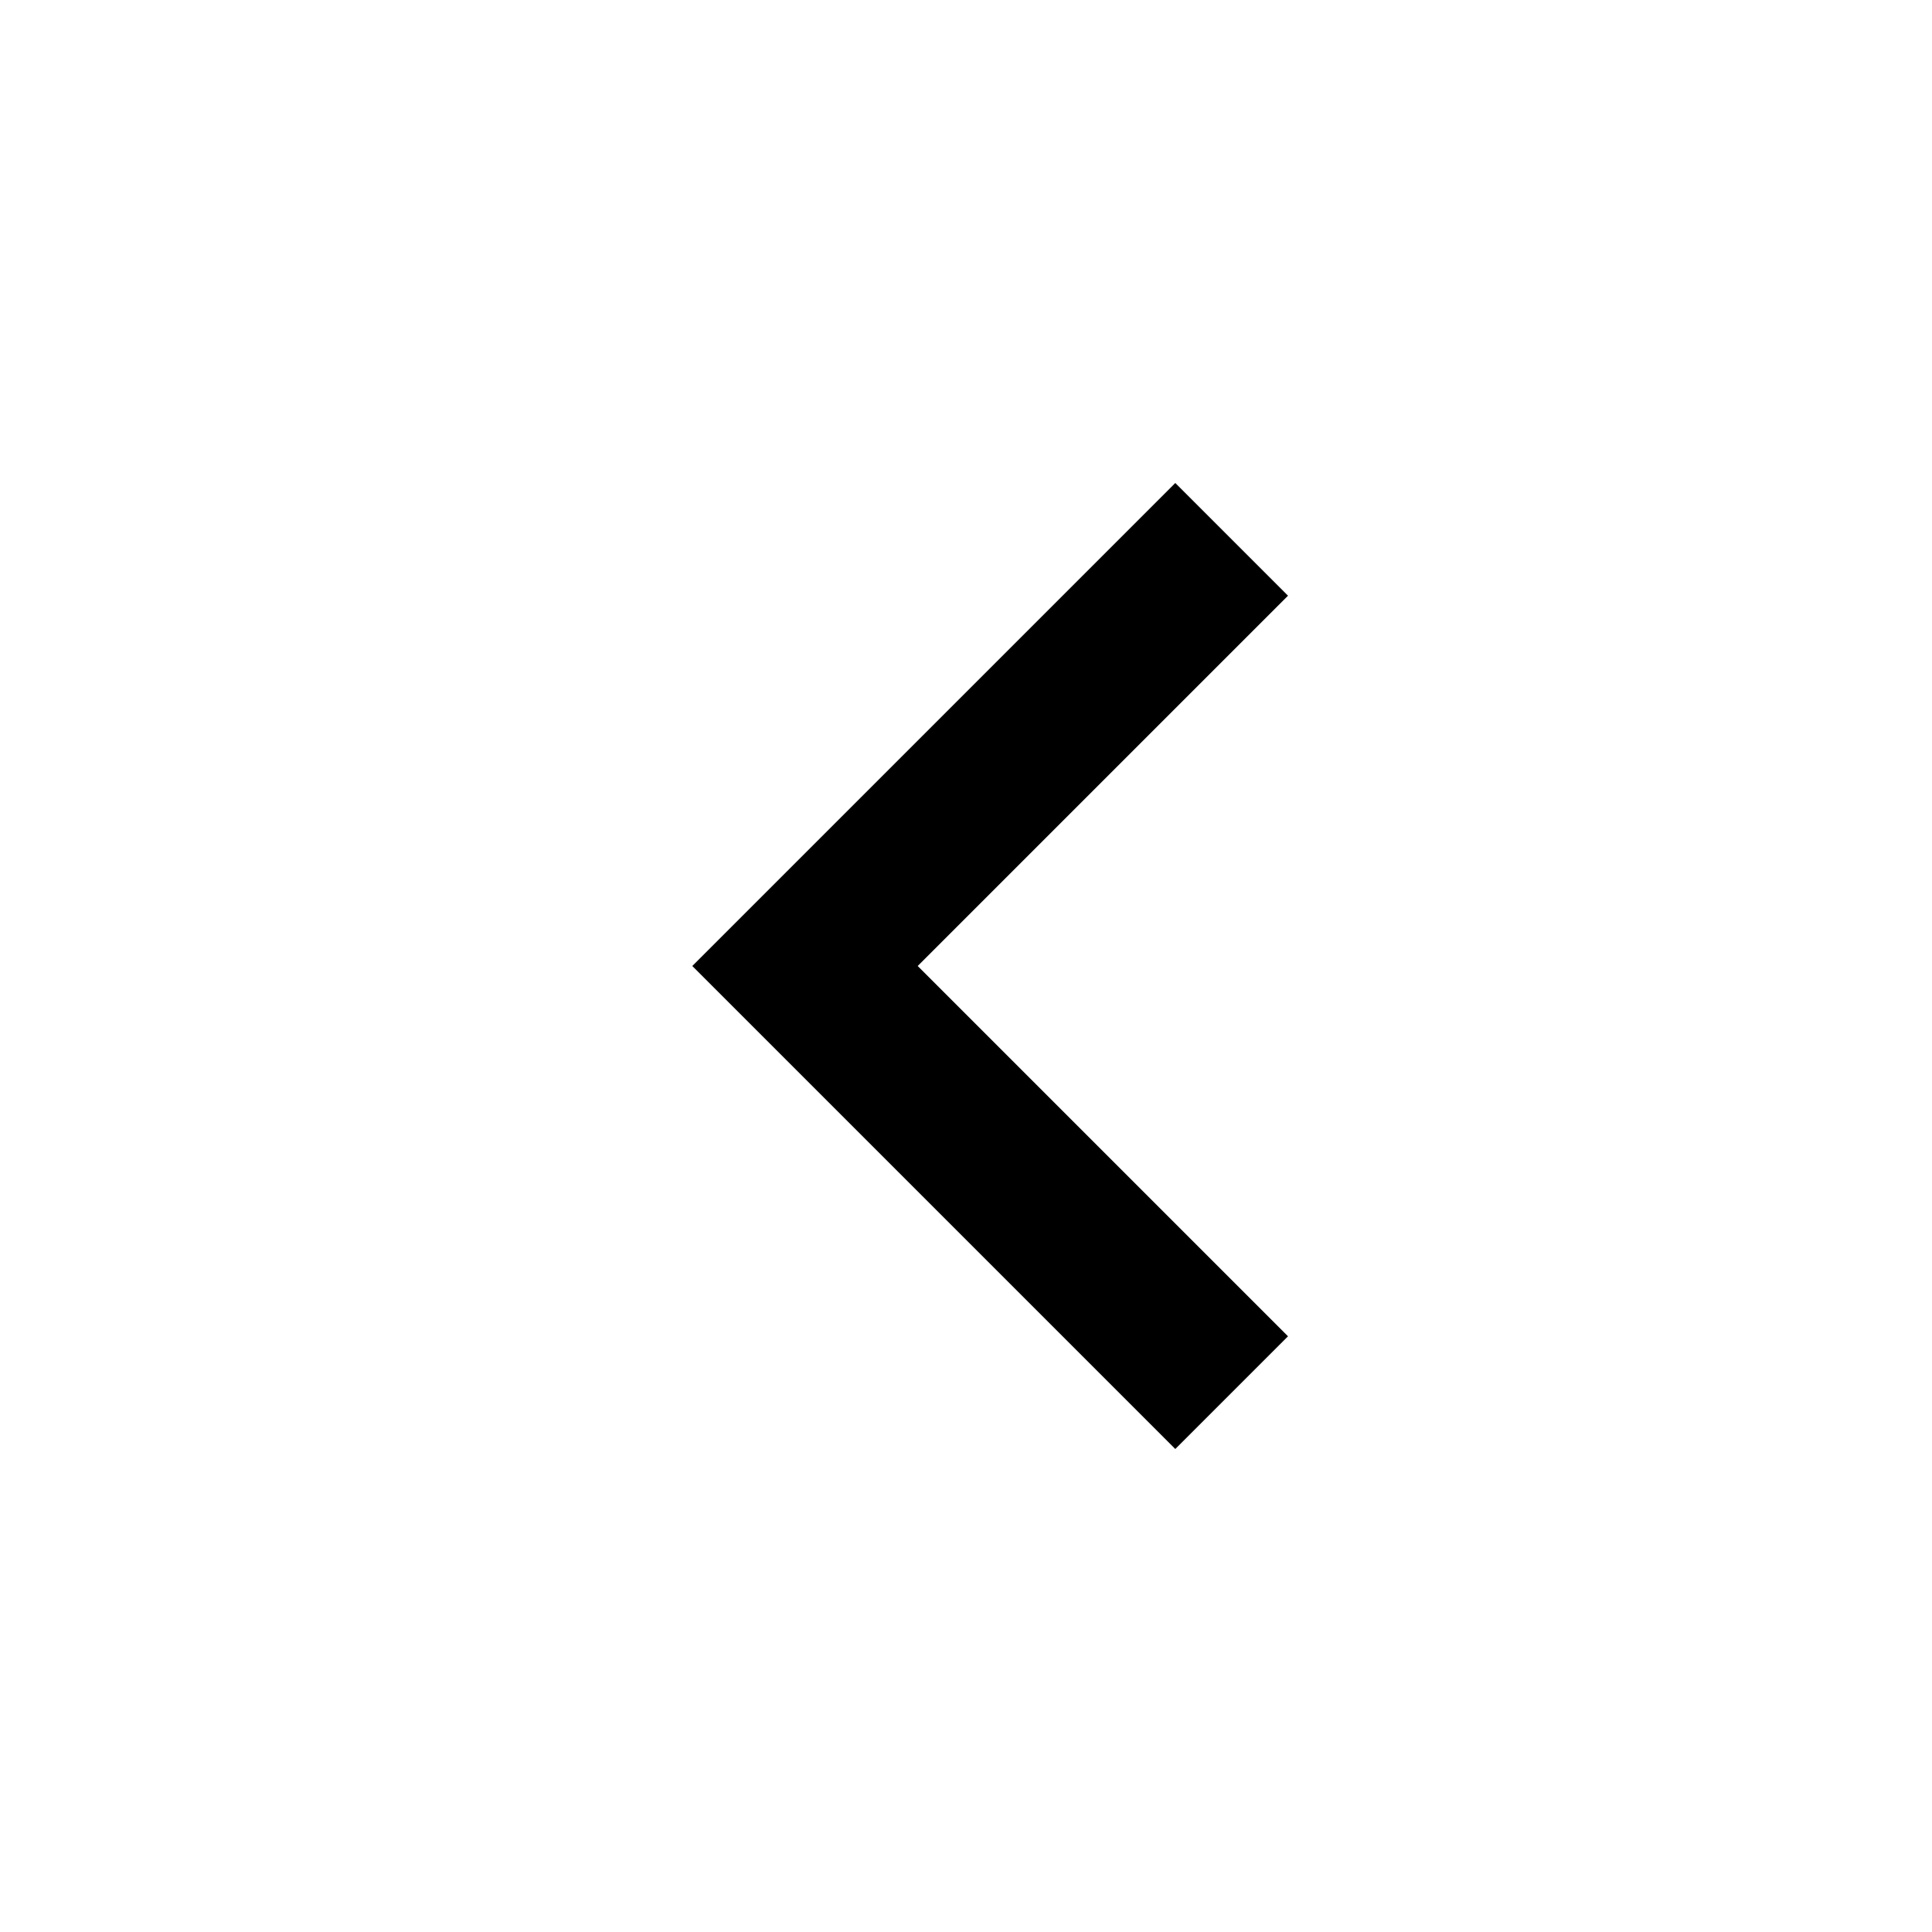
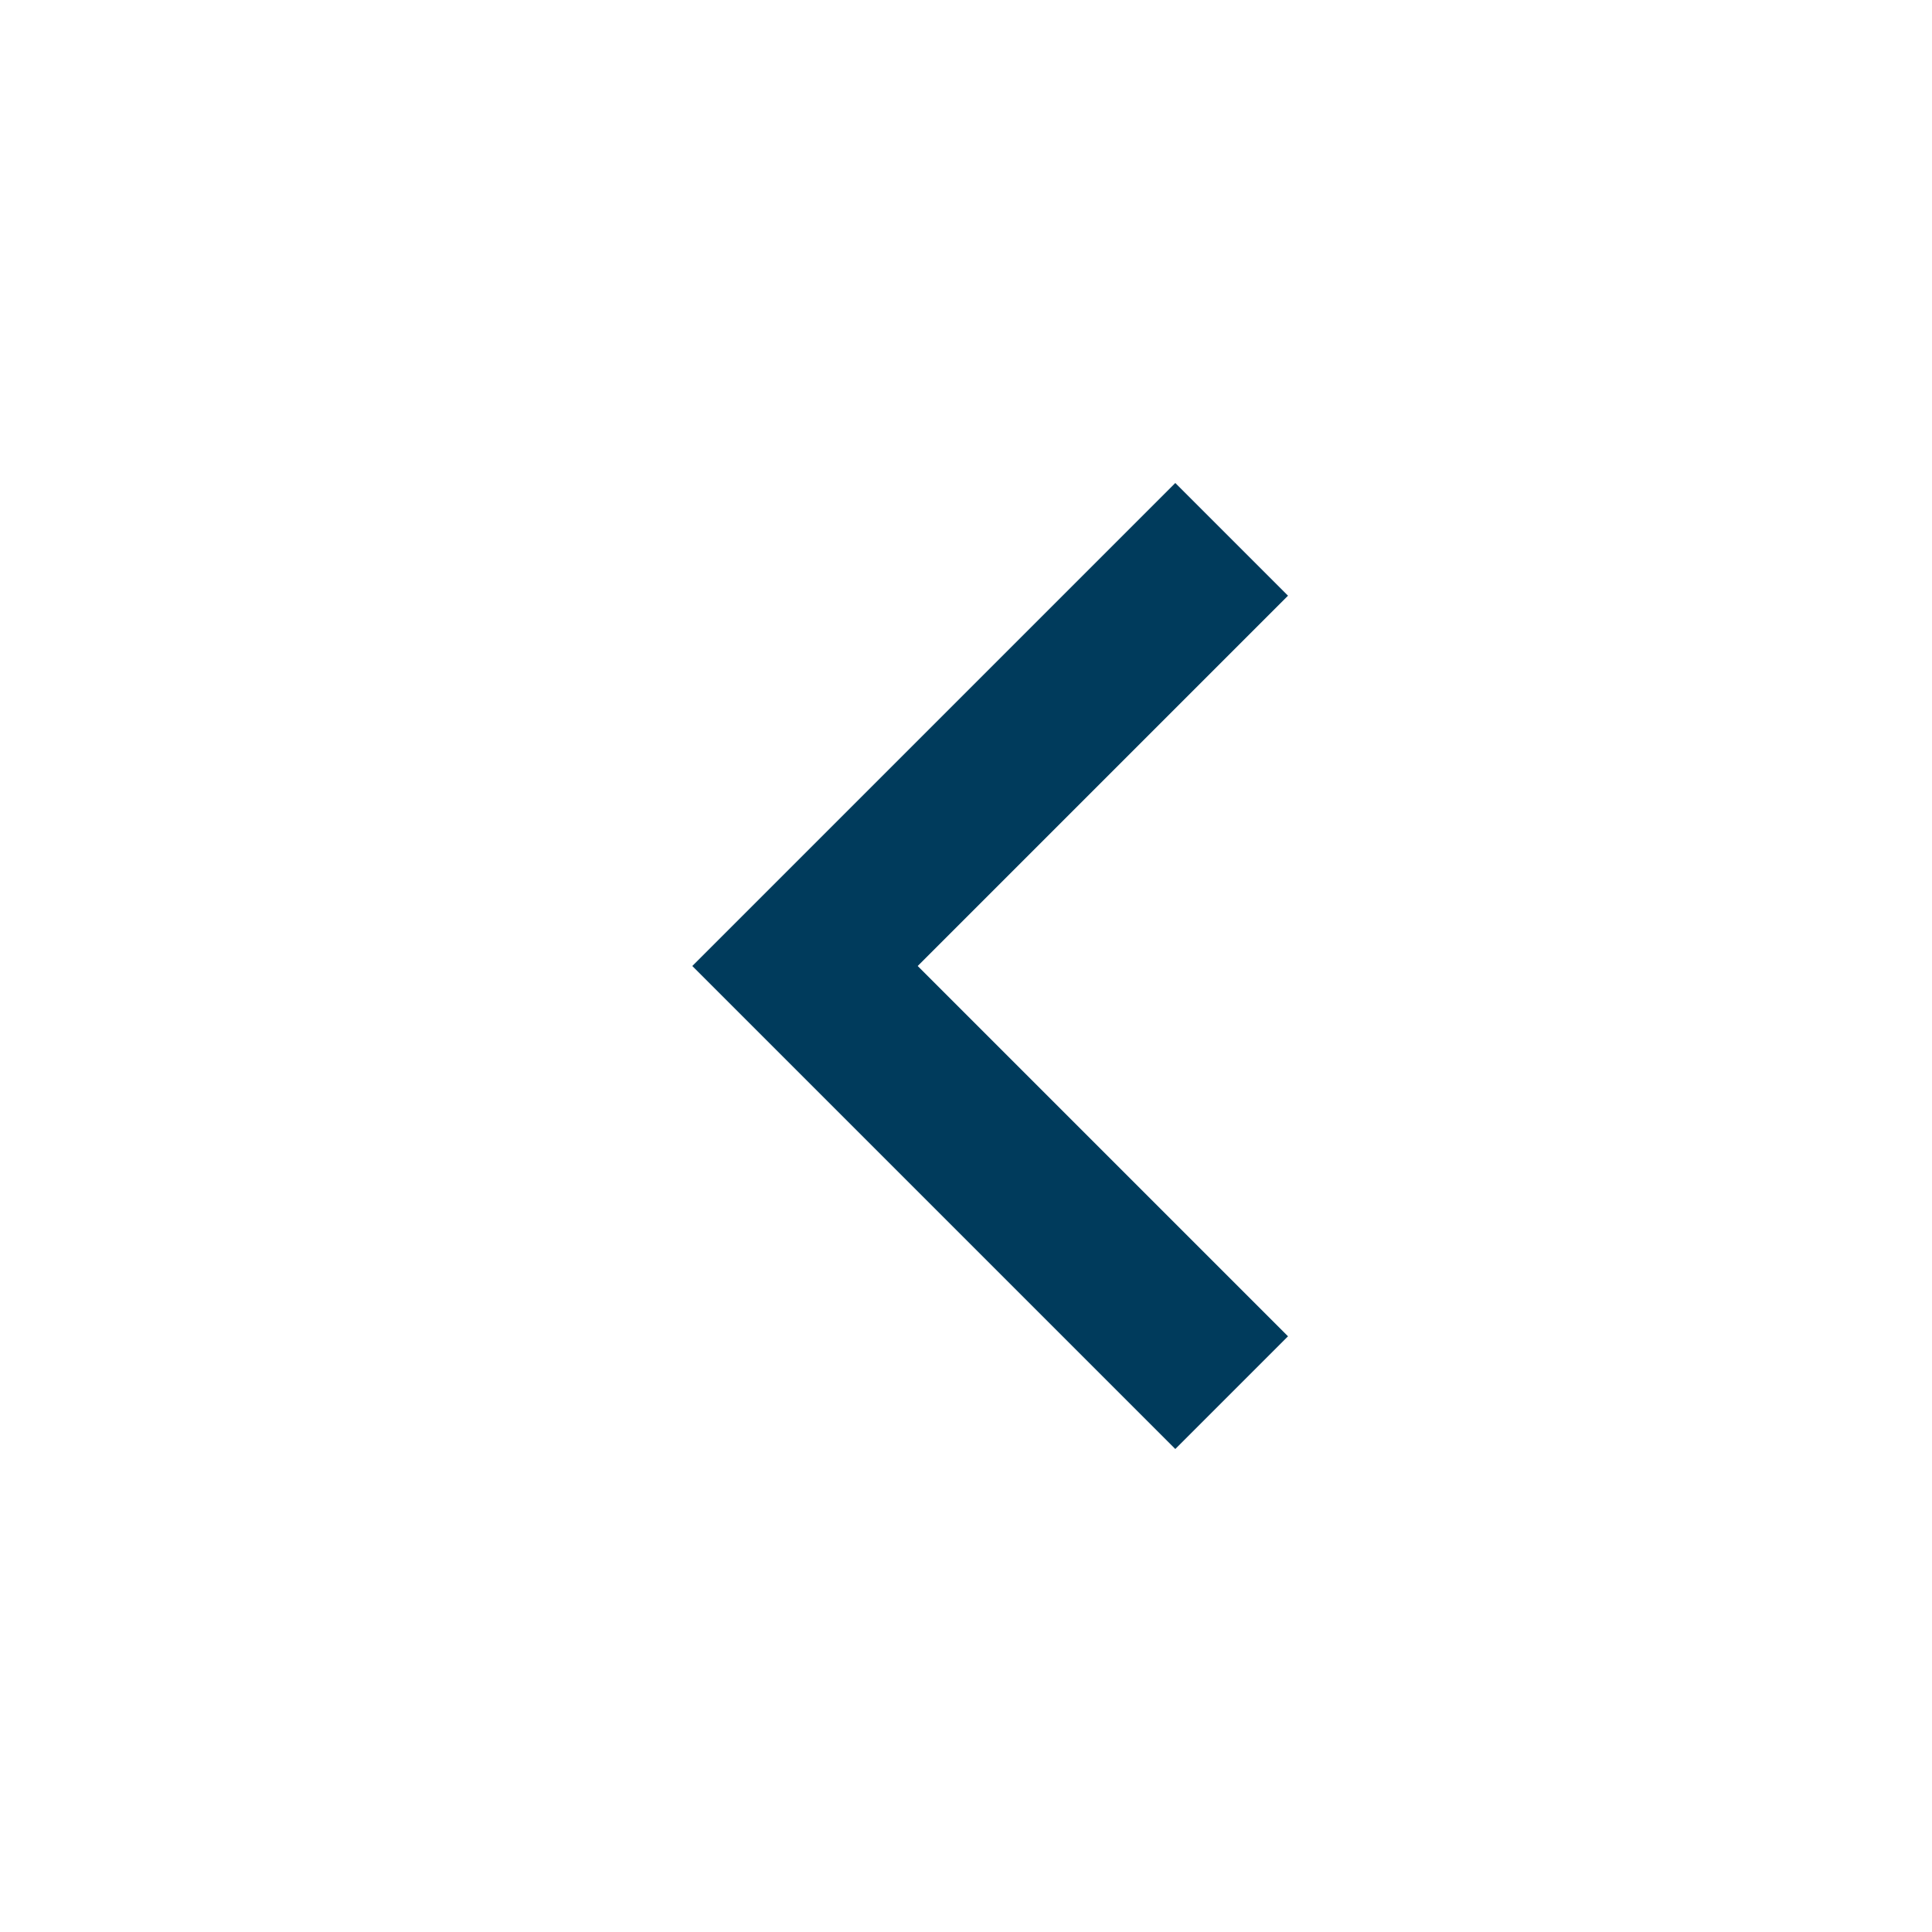
<svg xmlns="http://www.w3.org/2000/svg" width="48px" height="48px" version="1.1" x="0px" y="0px" viewBox="0 0 24 24" style="enable-background:new 0 0 24 24;" xml:space="preserve">
  <style type="text/css">
        .arrow-left--blue {
            fill-rule: evenodd;
            clip-rule: evenodd;
            fill: #003B5C;
        }
    </style>
  <g>
-     <polygon class="sarrow-left--blue" points="16,16.6 11.4,12 16,7.4 14.6,6 8.6,12 14.6,18  " />
+     <polygon class="arrow-left--blue" points="16,16.6 11.4,12 16,7.4 14.6,6 8.6,12 14.6,18  " />
  </g>
</svg>
